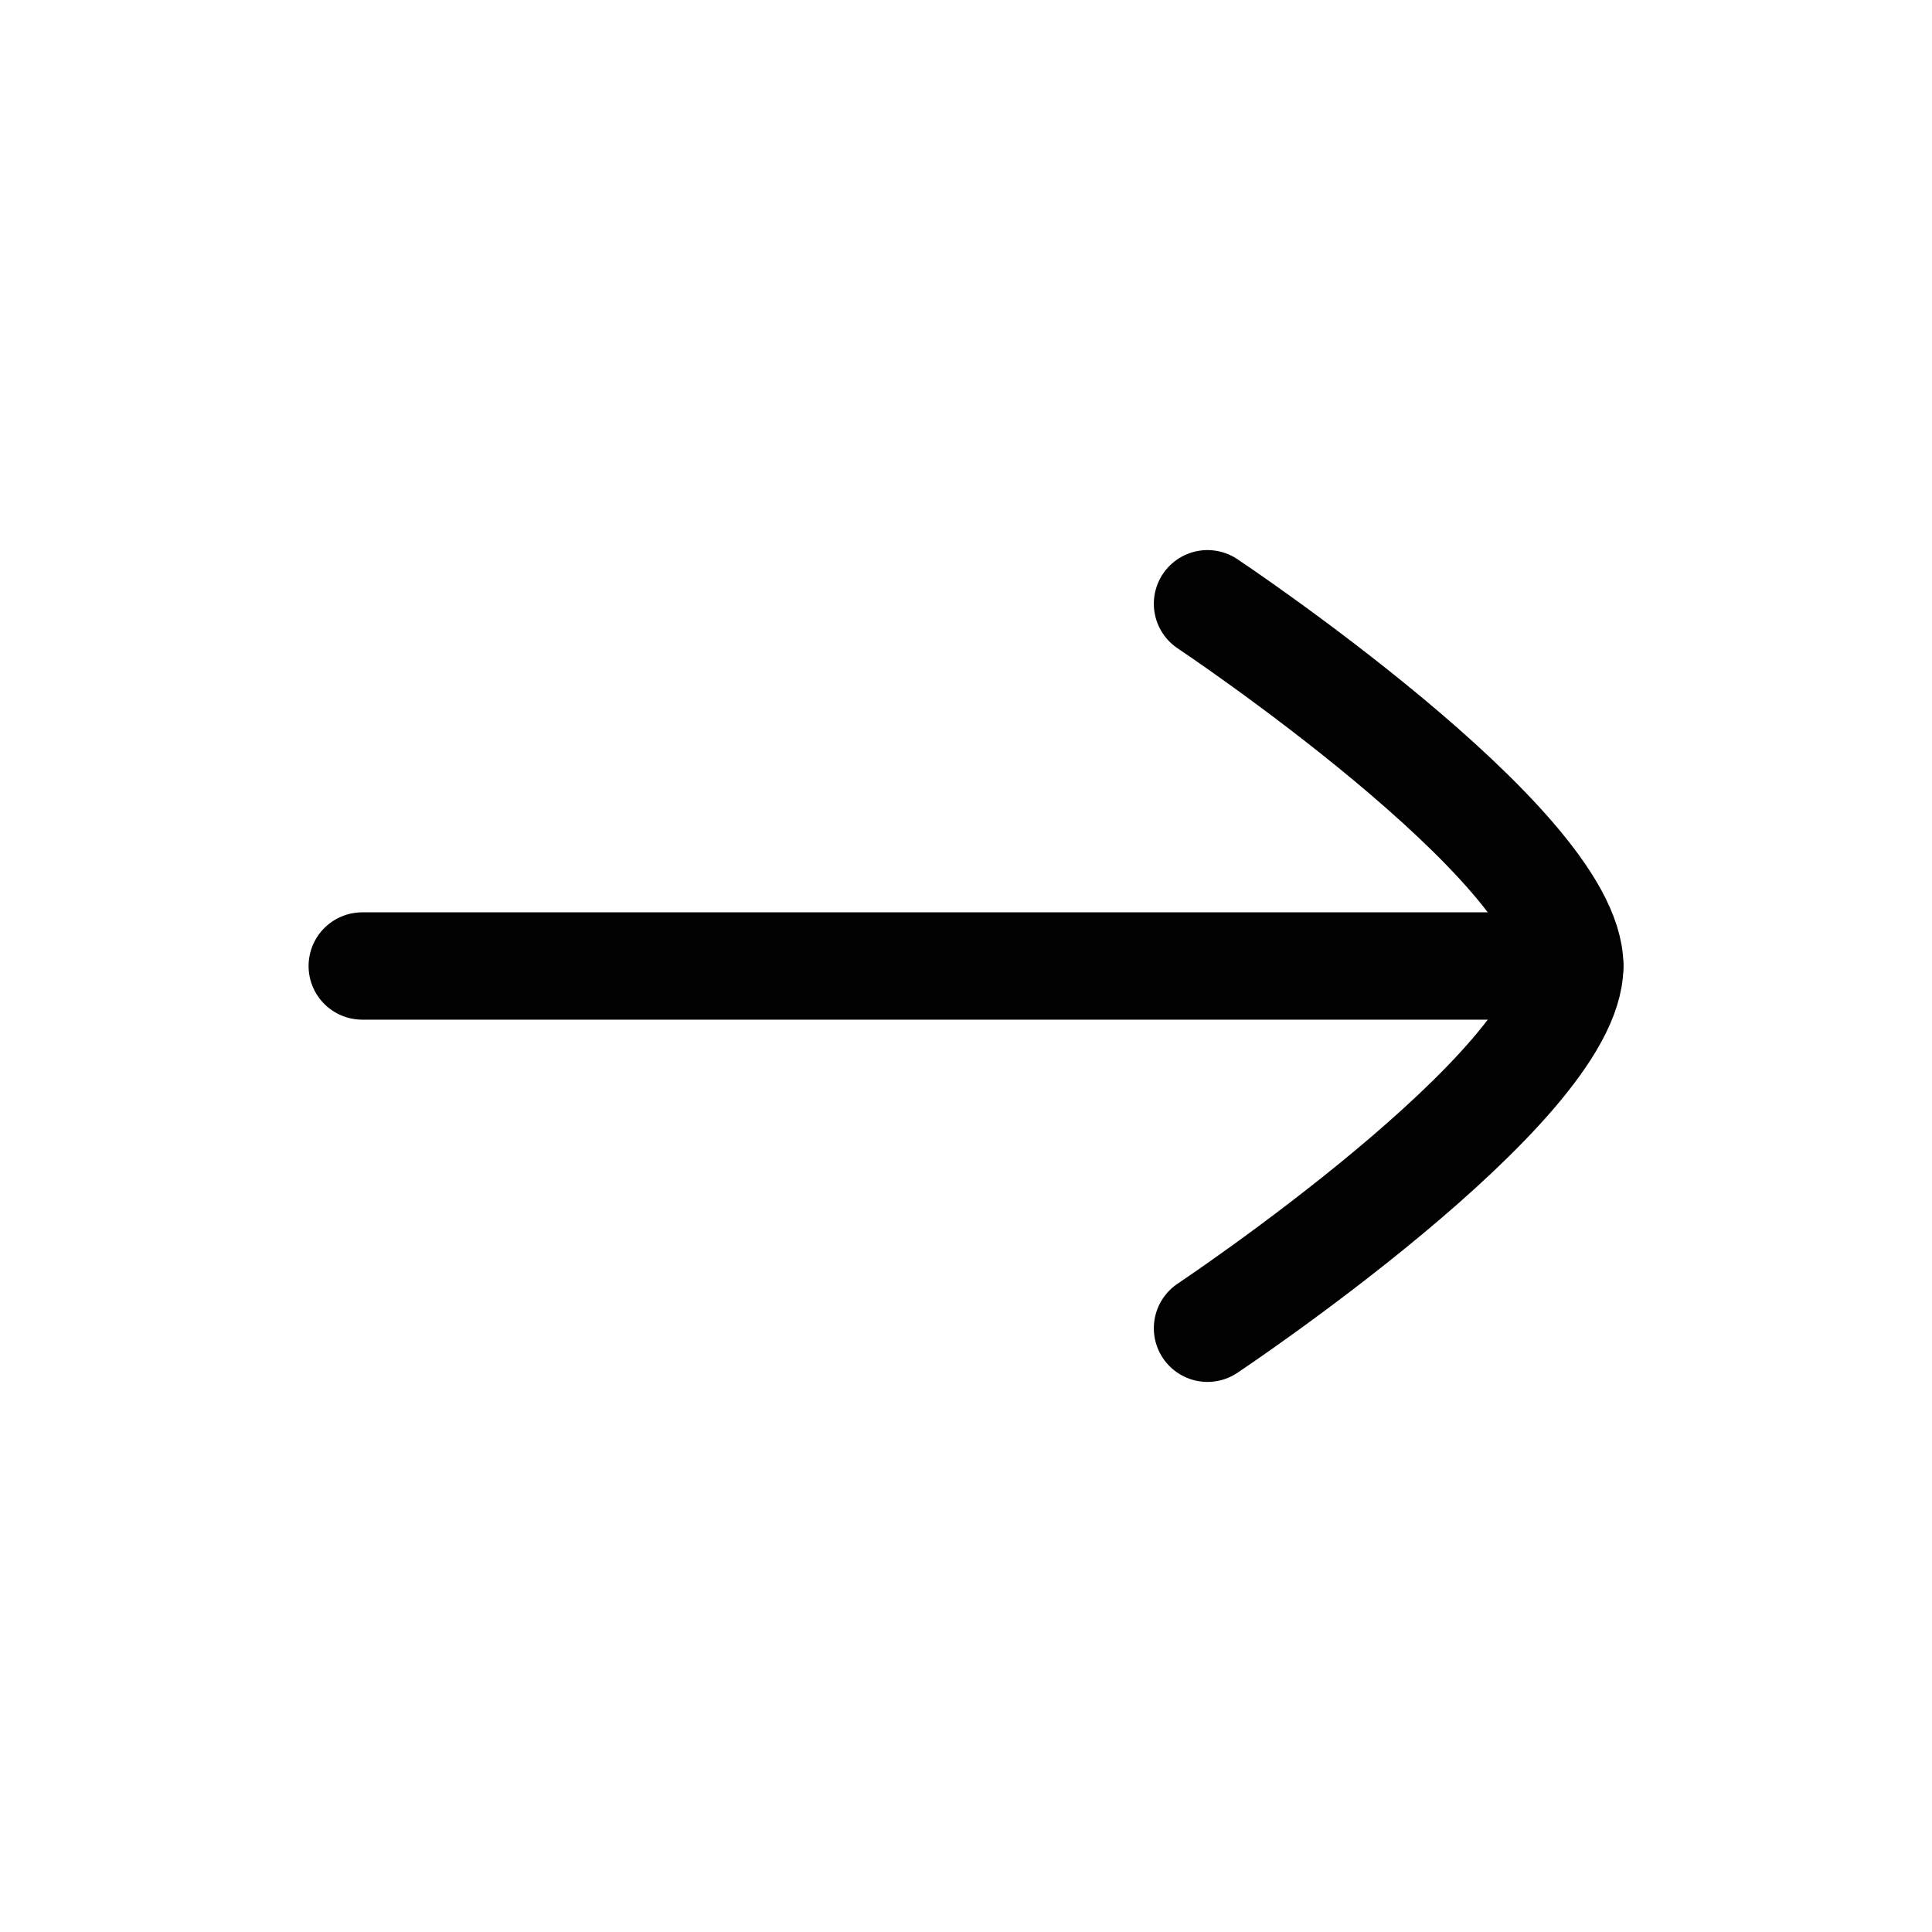
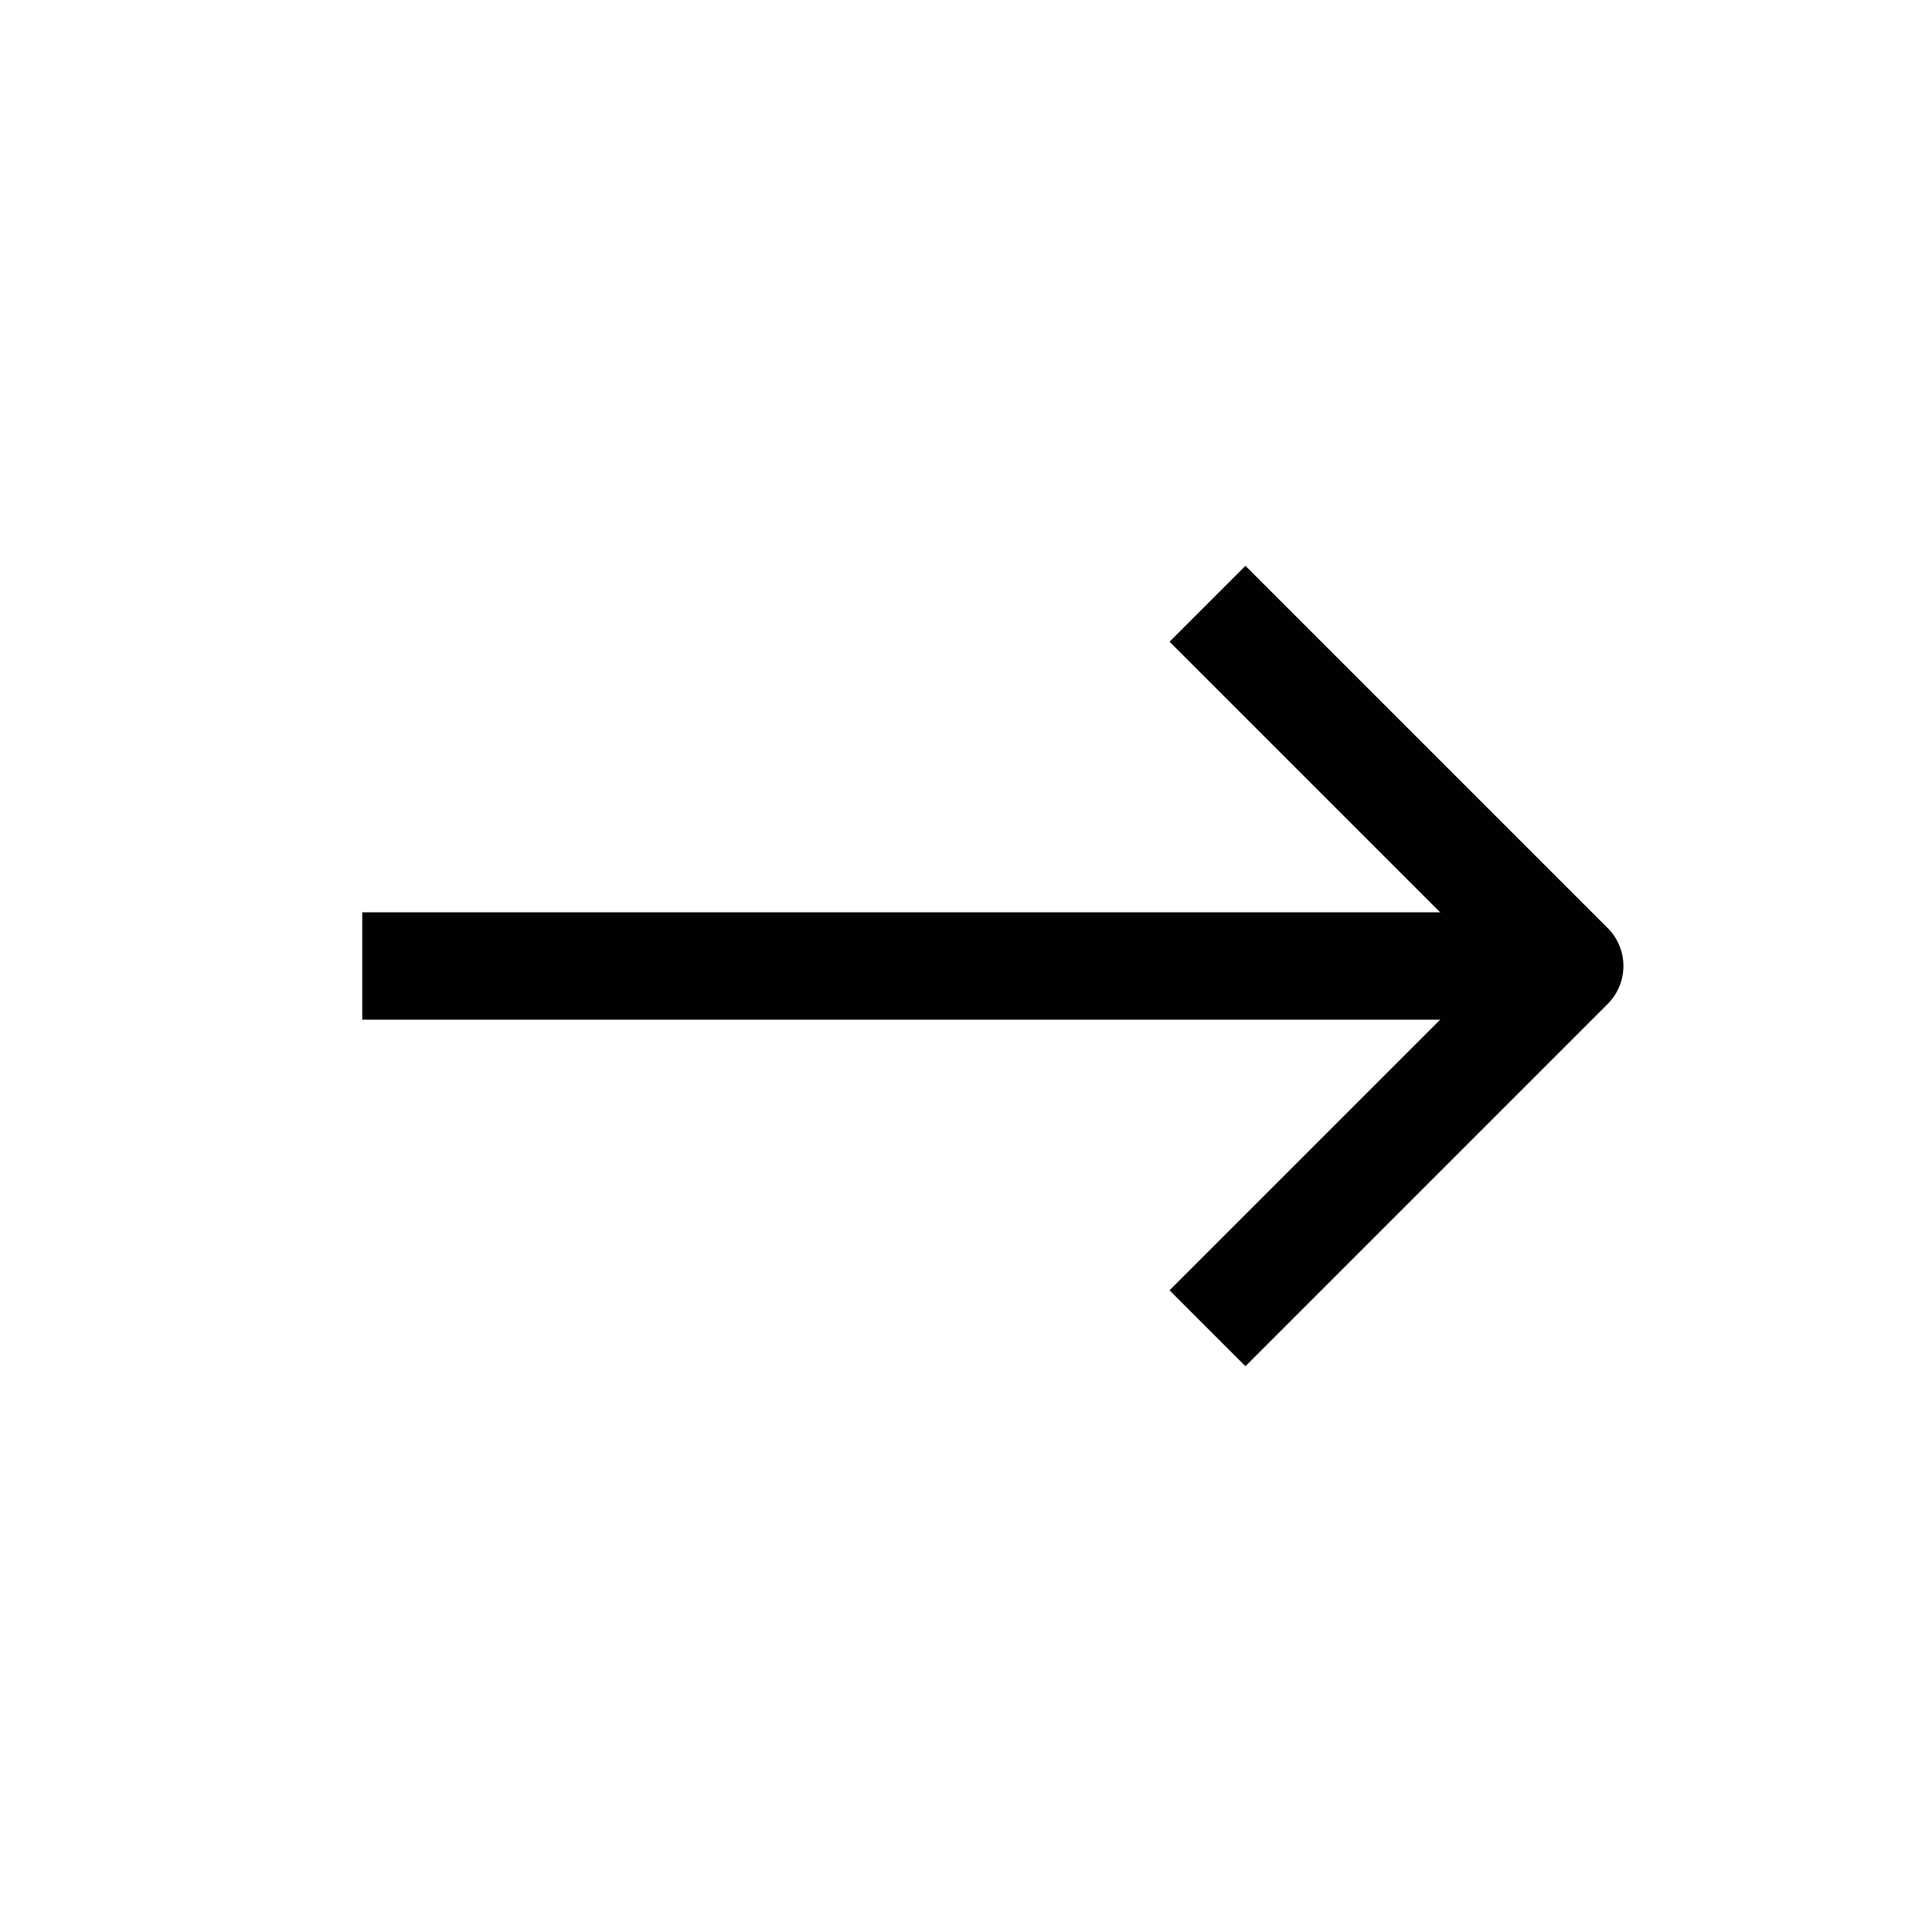
<svg xmlns="http://www.w3.org/2000/svg" id="Layer_1" data-name="Layer 1" viewBox="0 0 72 72">
-   <path d="M45,49.5s13.5-9,13.5-13.5-13.5-13.5-13.5-13.5" style="fill: none; stroke: #010101; stroke-linecap: round; stroke-linejoin: round; stroke-width: 4px;" />
-   <line x1="13.5" y1="36" x2="58.5" y2="36" style="fill: none; stroke: #010101; stroke-linecap: round; stroke-linejoin: round; stroke-width: 4px;" />
+   <line x1="13.5" y1="36" x2="58.5" y2="36" style="fill: none; stroke: #010101; stroke-linejoin: round; stroke-width: 4px;" />
+   <polyline points="45 49.5 58.5 36 45 22.5" style="fill: none; stroke: #010101; stroke-linejoin: round; stroke-width: 4px;" />
</svg>
